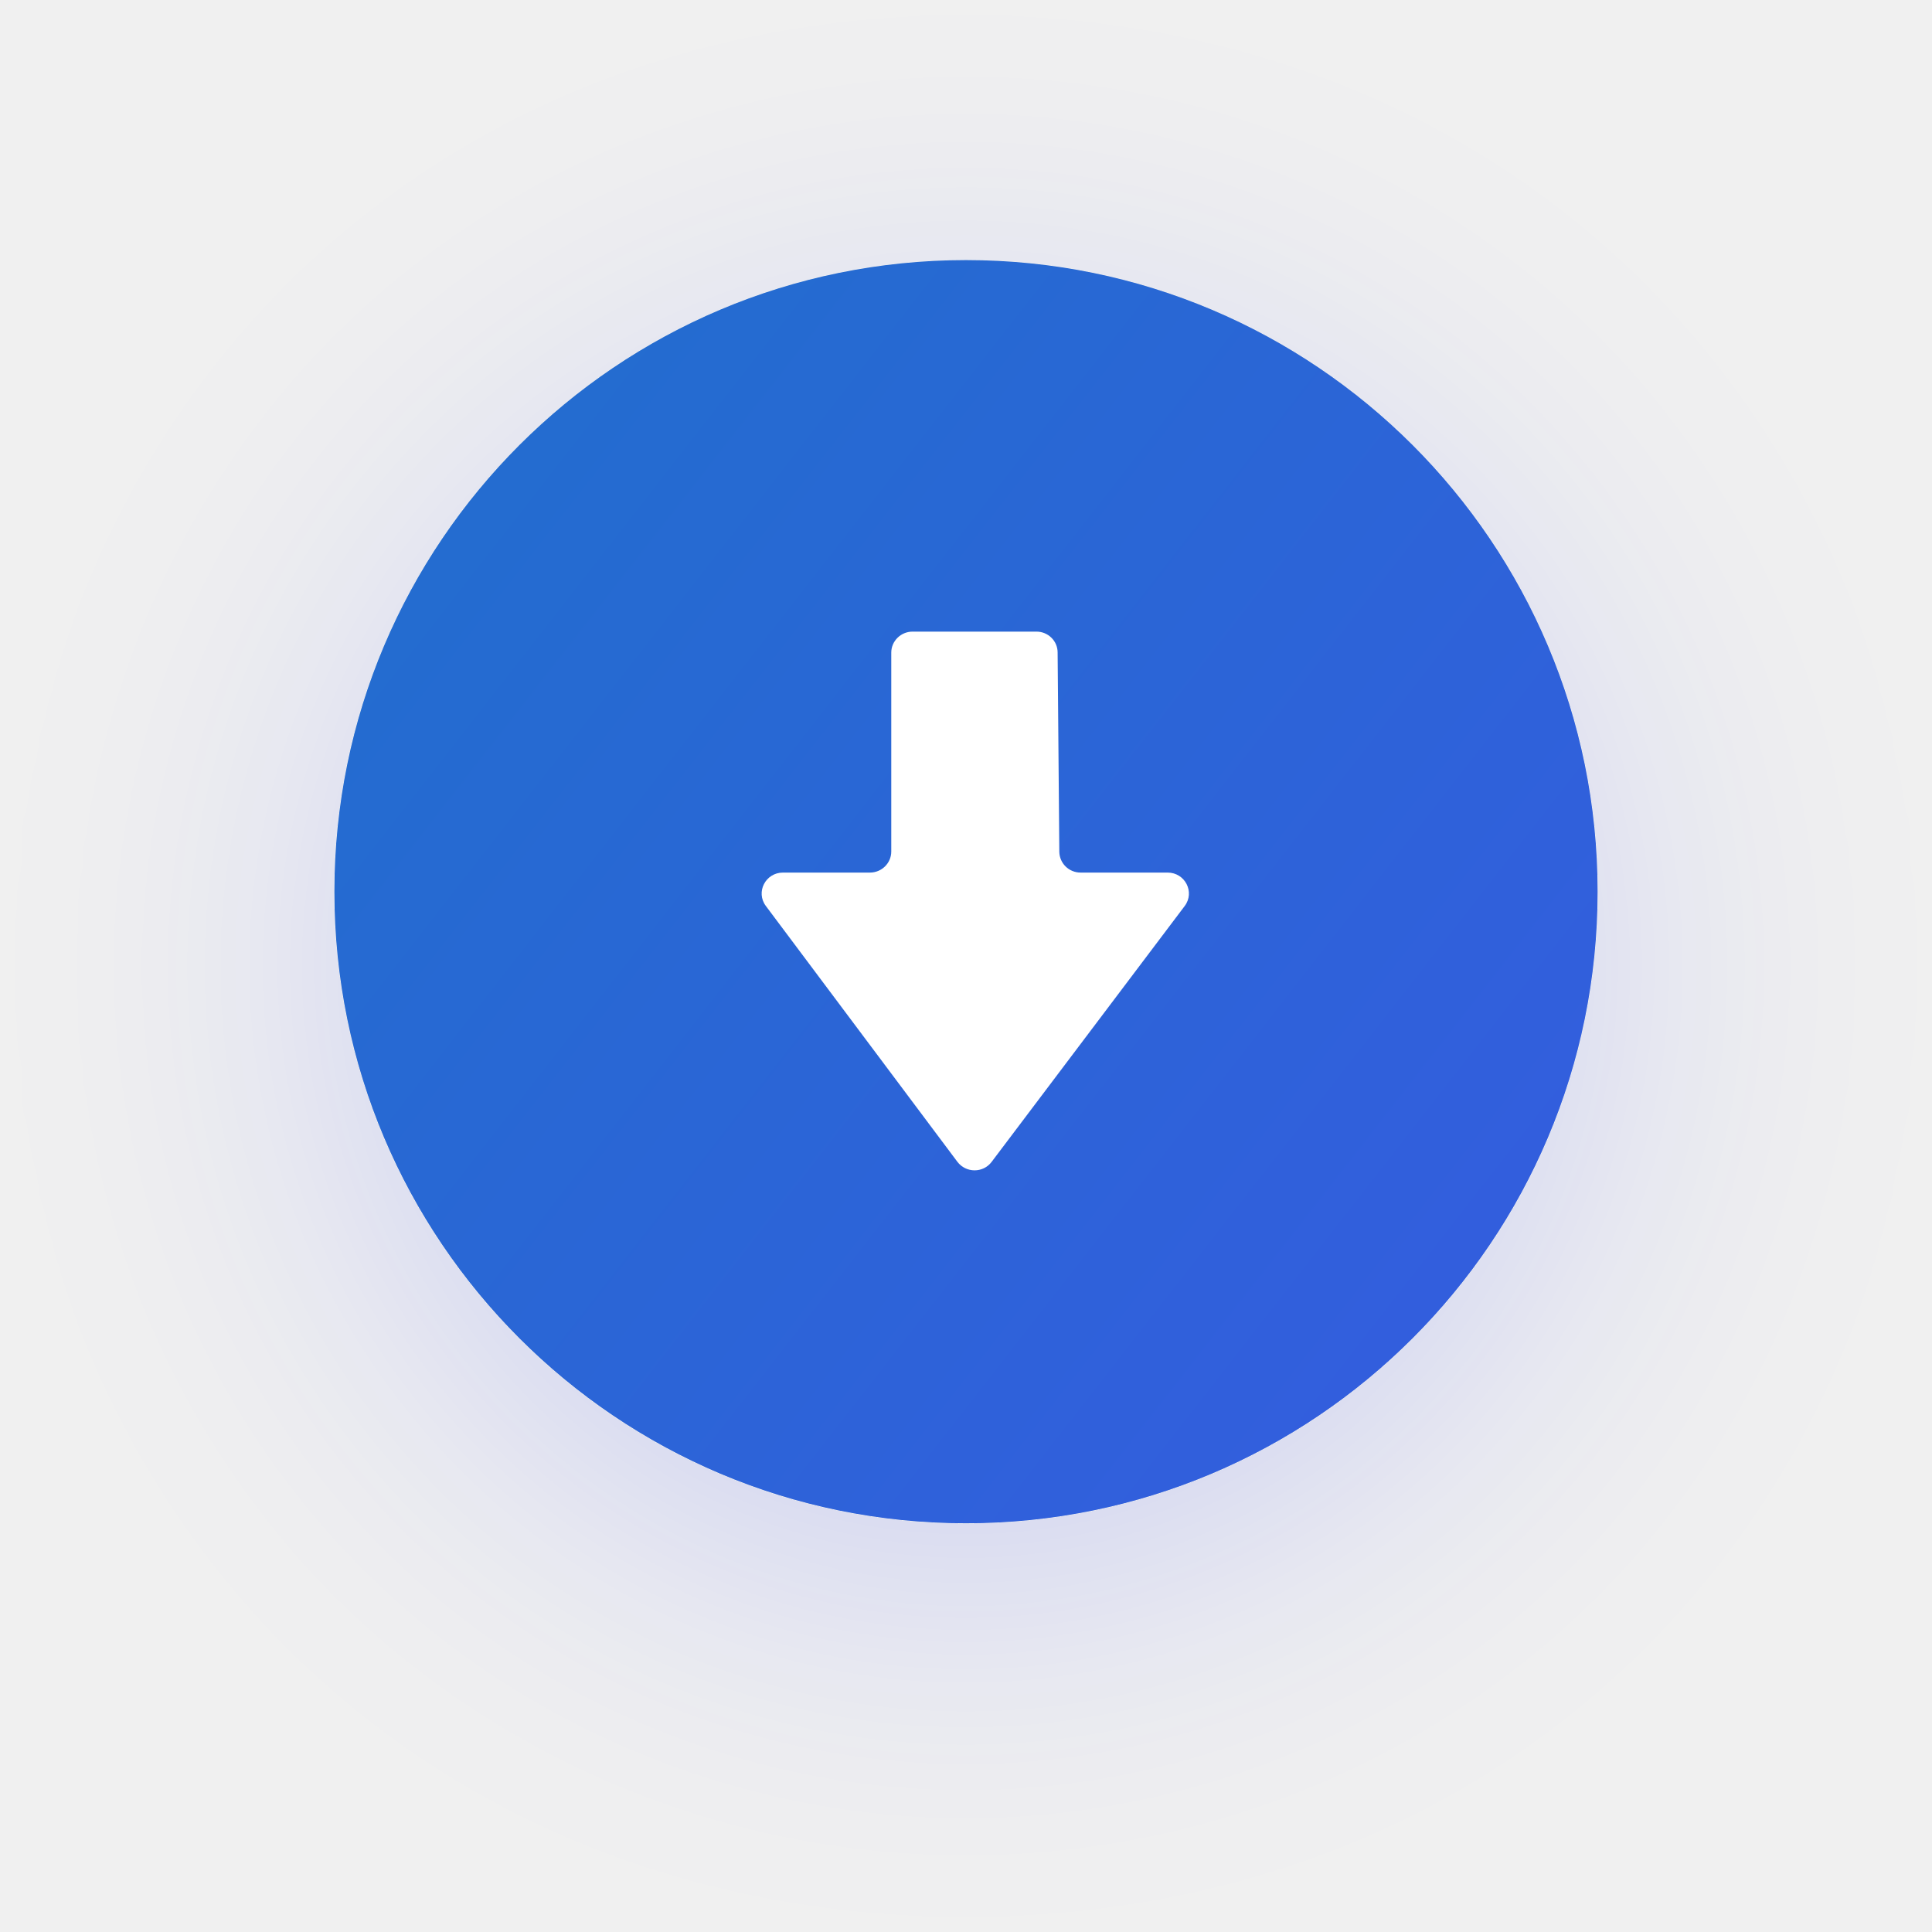
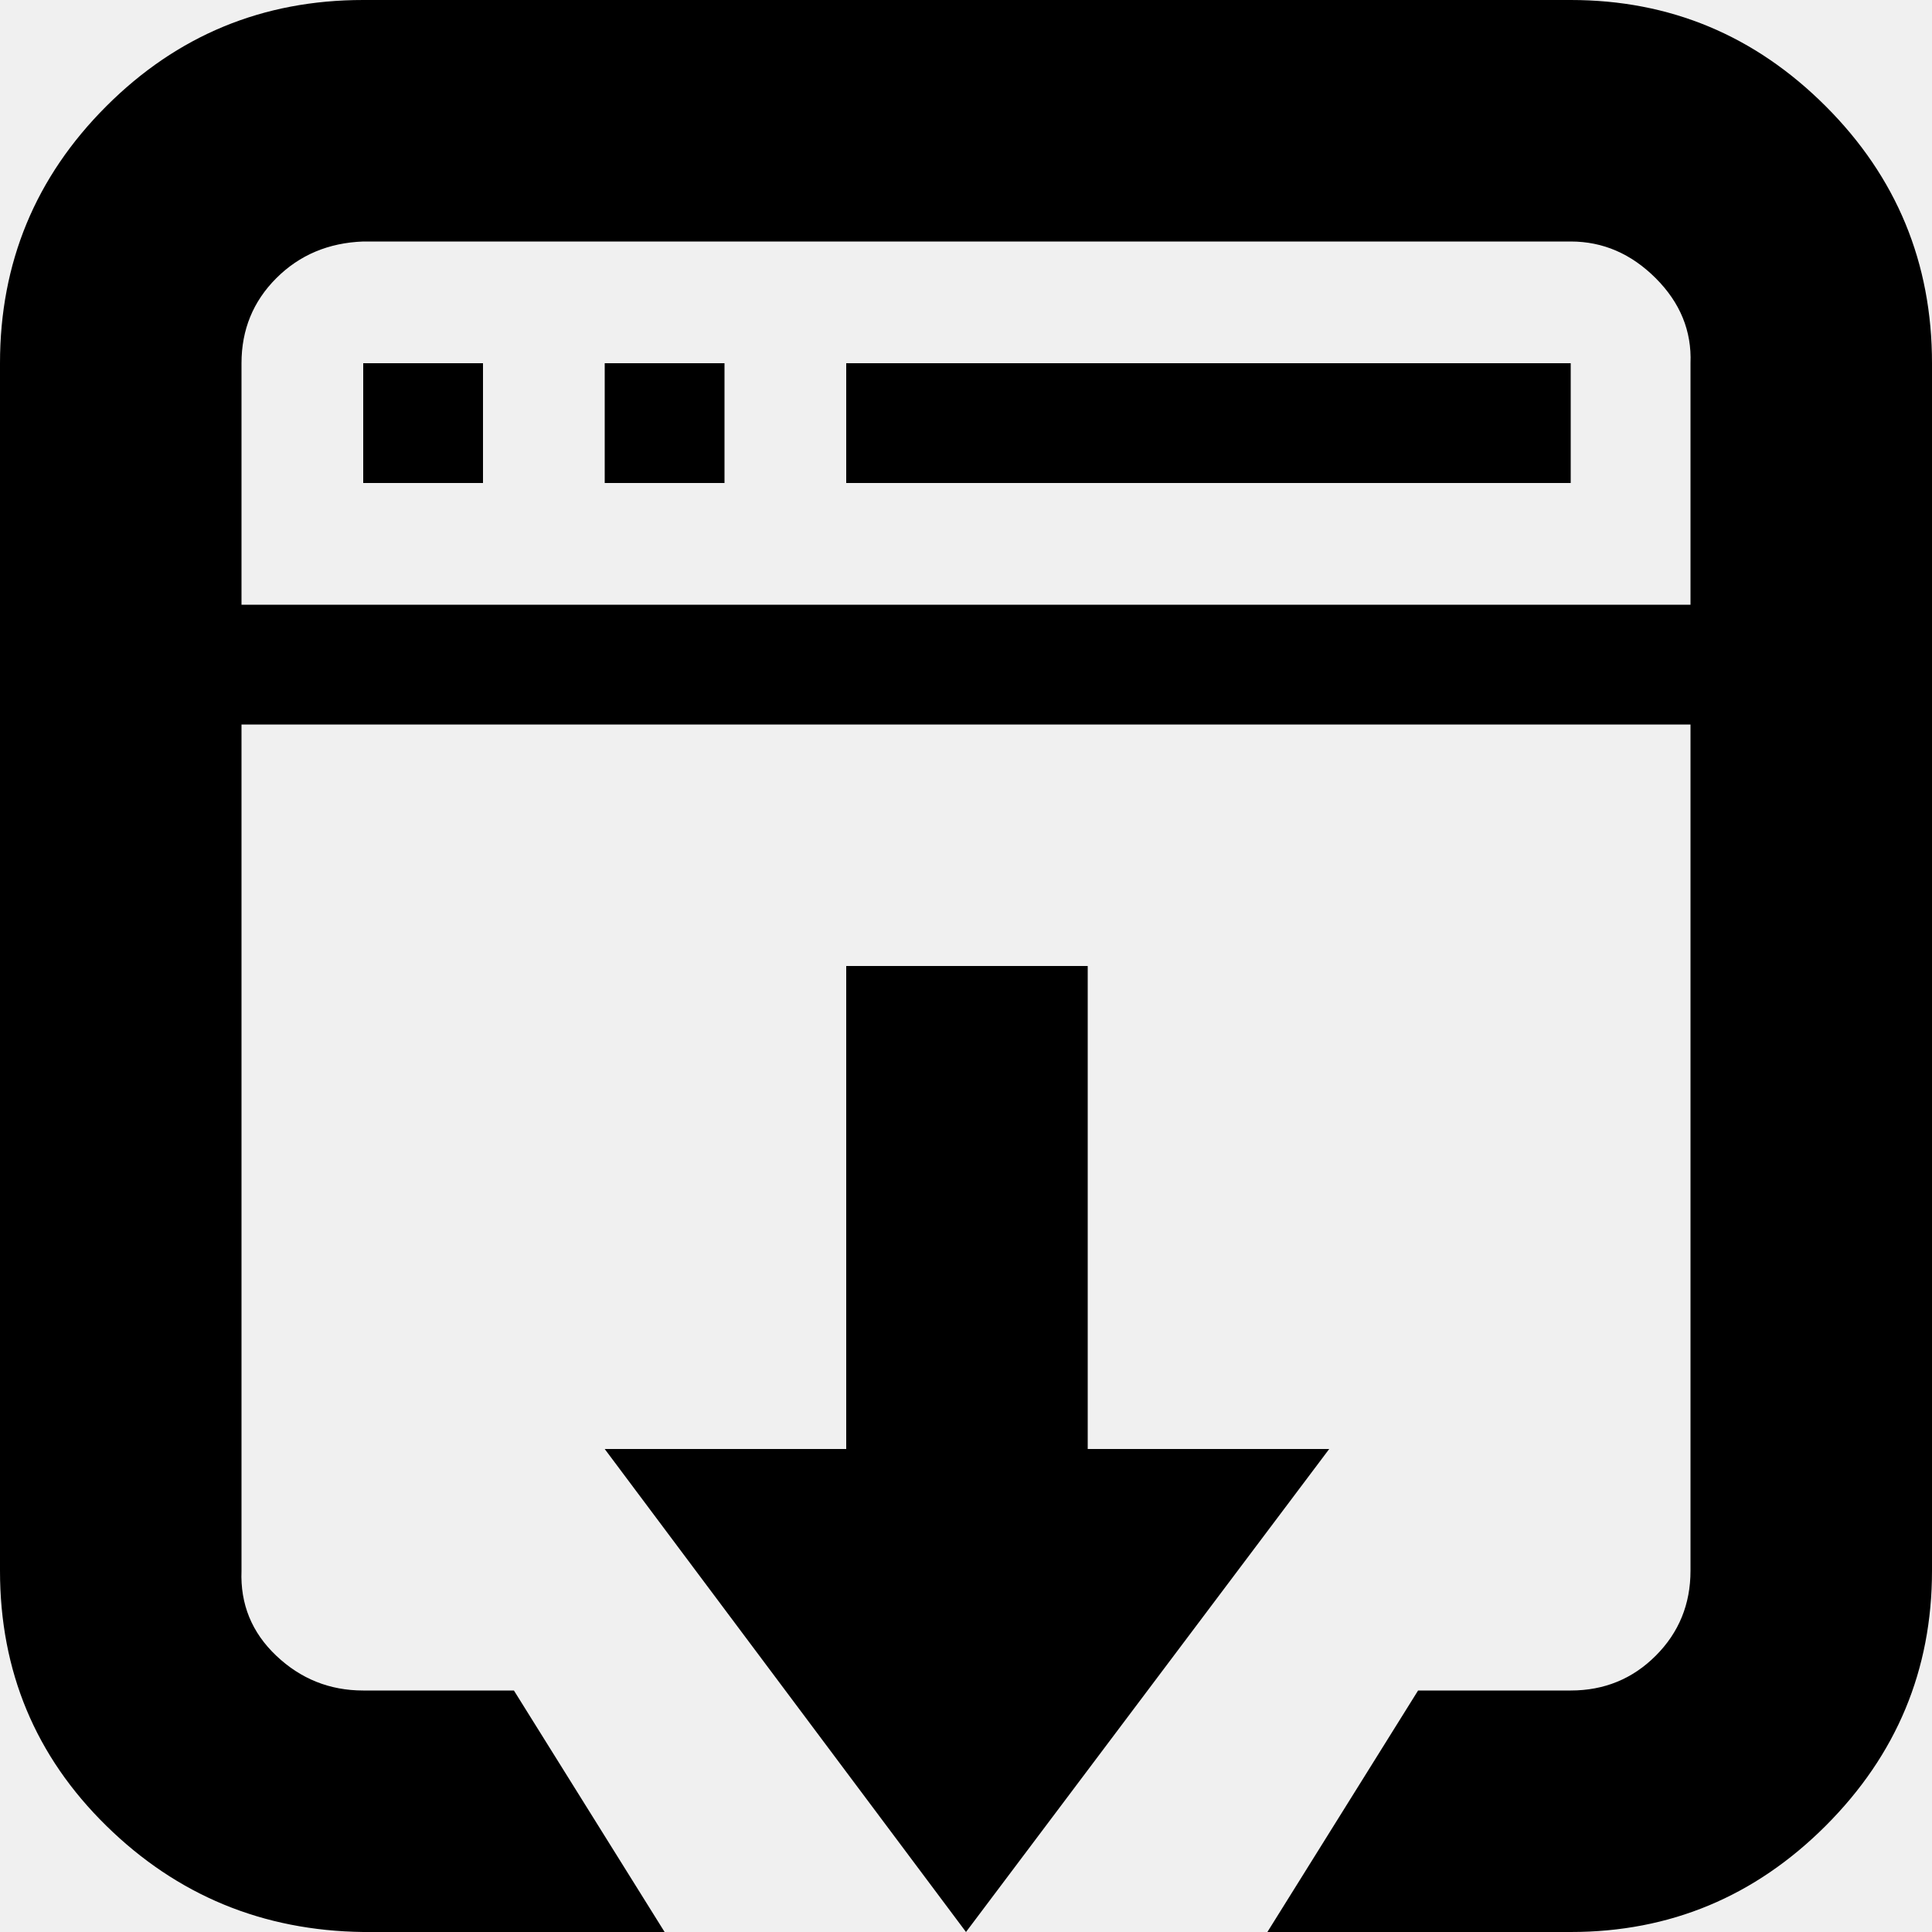
- <svg xmlns="http://www.w3.org/2000/svg" width="104" height="104" viewBox="0 0 104 104" fill="none">
-   <g filter="url(#filter0_d_10_241)">
-     <rect x="18" y="14" width="68" height="68" rx="34" fill="url(#paint0_linear_10_241)" />
-     <path d="M55.794 34L49.125 34C48.492 34 47.977 34.508 47.977 35.131L47.977 45.839C47.977 46.463 47.462 46.971 46.83 46.971L42.148 46.971C41.209 46.971 40.666 48.022 41.227 48.77L51.538 62.542C51.998 63.148 52.92 63.157 53.381 62.542L63.773 48.77C64.334 48.022 63.791 46.971 62.852 46.971L58.17 46.971C57.538 46.971 57.032 46.472 57.023 45.848L56.932 35.123C56.932 34.499 56.417 34 55.794 34Z" fill="white" />
+ <svg xmlns="http://www.w3.org/2000/svg" fill="#000000" viewBox="0 0 32 32" version="1.1">
+   <g id="SVGRepo_bgCarrier" stroke-width="0" />
+   <g id="SVGRepo_tracerCarrier" stroke-linecap="round" stroke-linejoin="round" />
+   <g id="SVGRepo_iconCarrier">
+     <path d="M0 26.016q0 2.496 1.76 4.224t4.256 1.76h4.992l-2.496-4h-2.496q-0.832 0-1.44-0.576t-0.576-1.408v-14.016h24v14.016q0 0.832-0.576 1.408t-1.408 0.576h-2.528l-2.496 4h5.024q2.464 0 4.224-1.76t1.76-4.224v-20q0-2.496-1.76-4.256t-4.224-1.76h-20q-2.496 0-4.256 1.76t-1.76 4.256v20zM4 10.016v-4q0-0.832 0.576-1.408t1.44-0.608h20q0.8 0 1.408 0.608t0.576 1.408v4h-24zM6.016 8h1.984v-1.984h-1.984v1.984zM10.016 24l5.984 8 6.016-8h-4v-8h-4v8h-4zM10.016 8h1.984v-1.984h-1.984v1.984zM14.016 8h12v-1.984h-12v1.984z" />
  </g>
-   <defs>
-     <filter id="filter0_d_10_241" x="0" y="0" width="104" height="104" filterUnits="userSpaceOnUse" color-interpolation-filters="sRGB">
-       <feFlood flood-opacity="0" result="BackgroundImageFix" />
-       <feColorMatrix in="SourceAlpha" type="matrix" values="0 0 0 0 0 0 0 0 0 0 0 0 0 0 0 0 0 0 127 0" result="hardAlpha" />
-       <feOffset dy="4" />
-       <feGaussianBlur stdDeviation="9" />
-       <feComposite in2="hardAlpha" operator="out" />
-       <feColorMatrix type="matrix" values="0 0 0 0 0 0 0 0 0 0.1 0 0 0 0 1 0 0 0 0.14 0" />
-       <feBlend mode="normal" in2="BackgroundImageFix" result="effect1_dropShadow_10_241" />
-       <feBlend mode="normal" in="SourceGraphic" in2="effect1_dropShadow_10_241" result="shape" />
-     </filter>
-     <linearGradient id="paint0_linear_10_241" x1="-14" y1="6.5" x2="108.5" y2="102" gradientUnits="userSpaceOnUse">
-       <stop stop-color="#1A75C7" />
-       <stop offset="1" stop-color="#3C55E6" />
-     </linearGradient>
-   </defs>
</svg>
